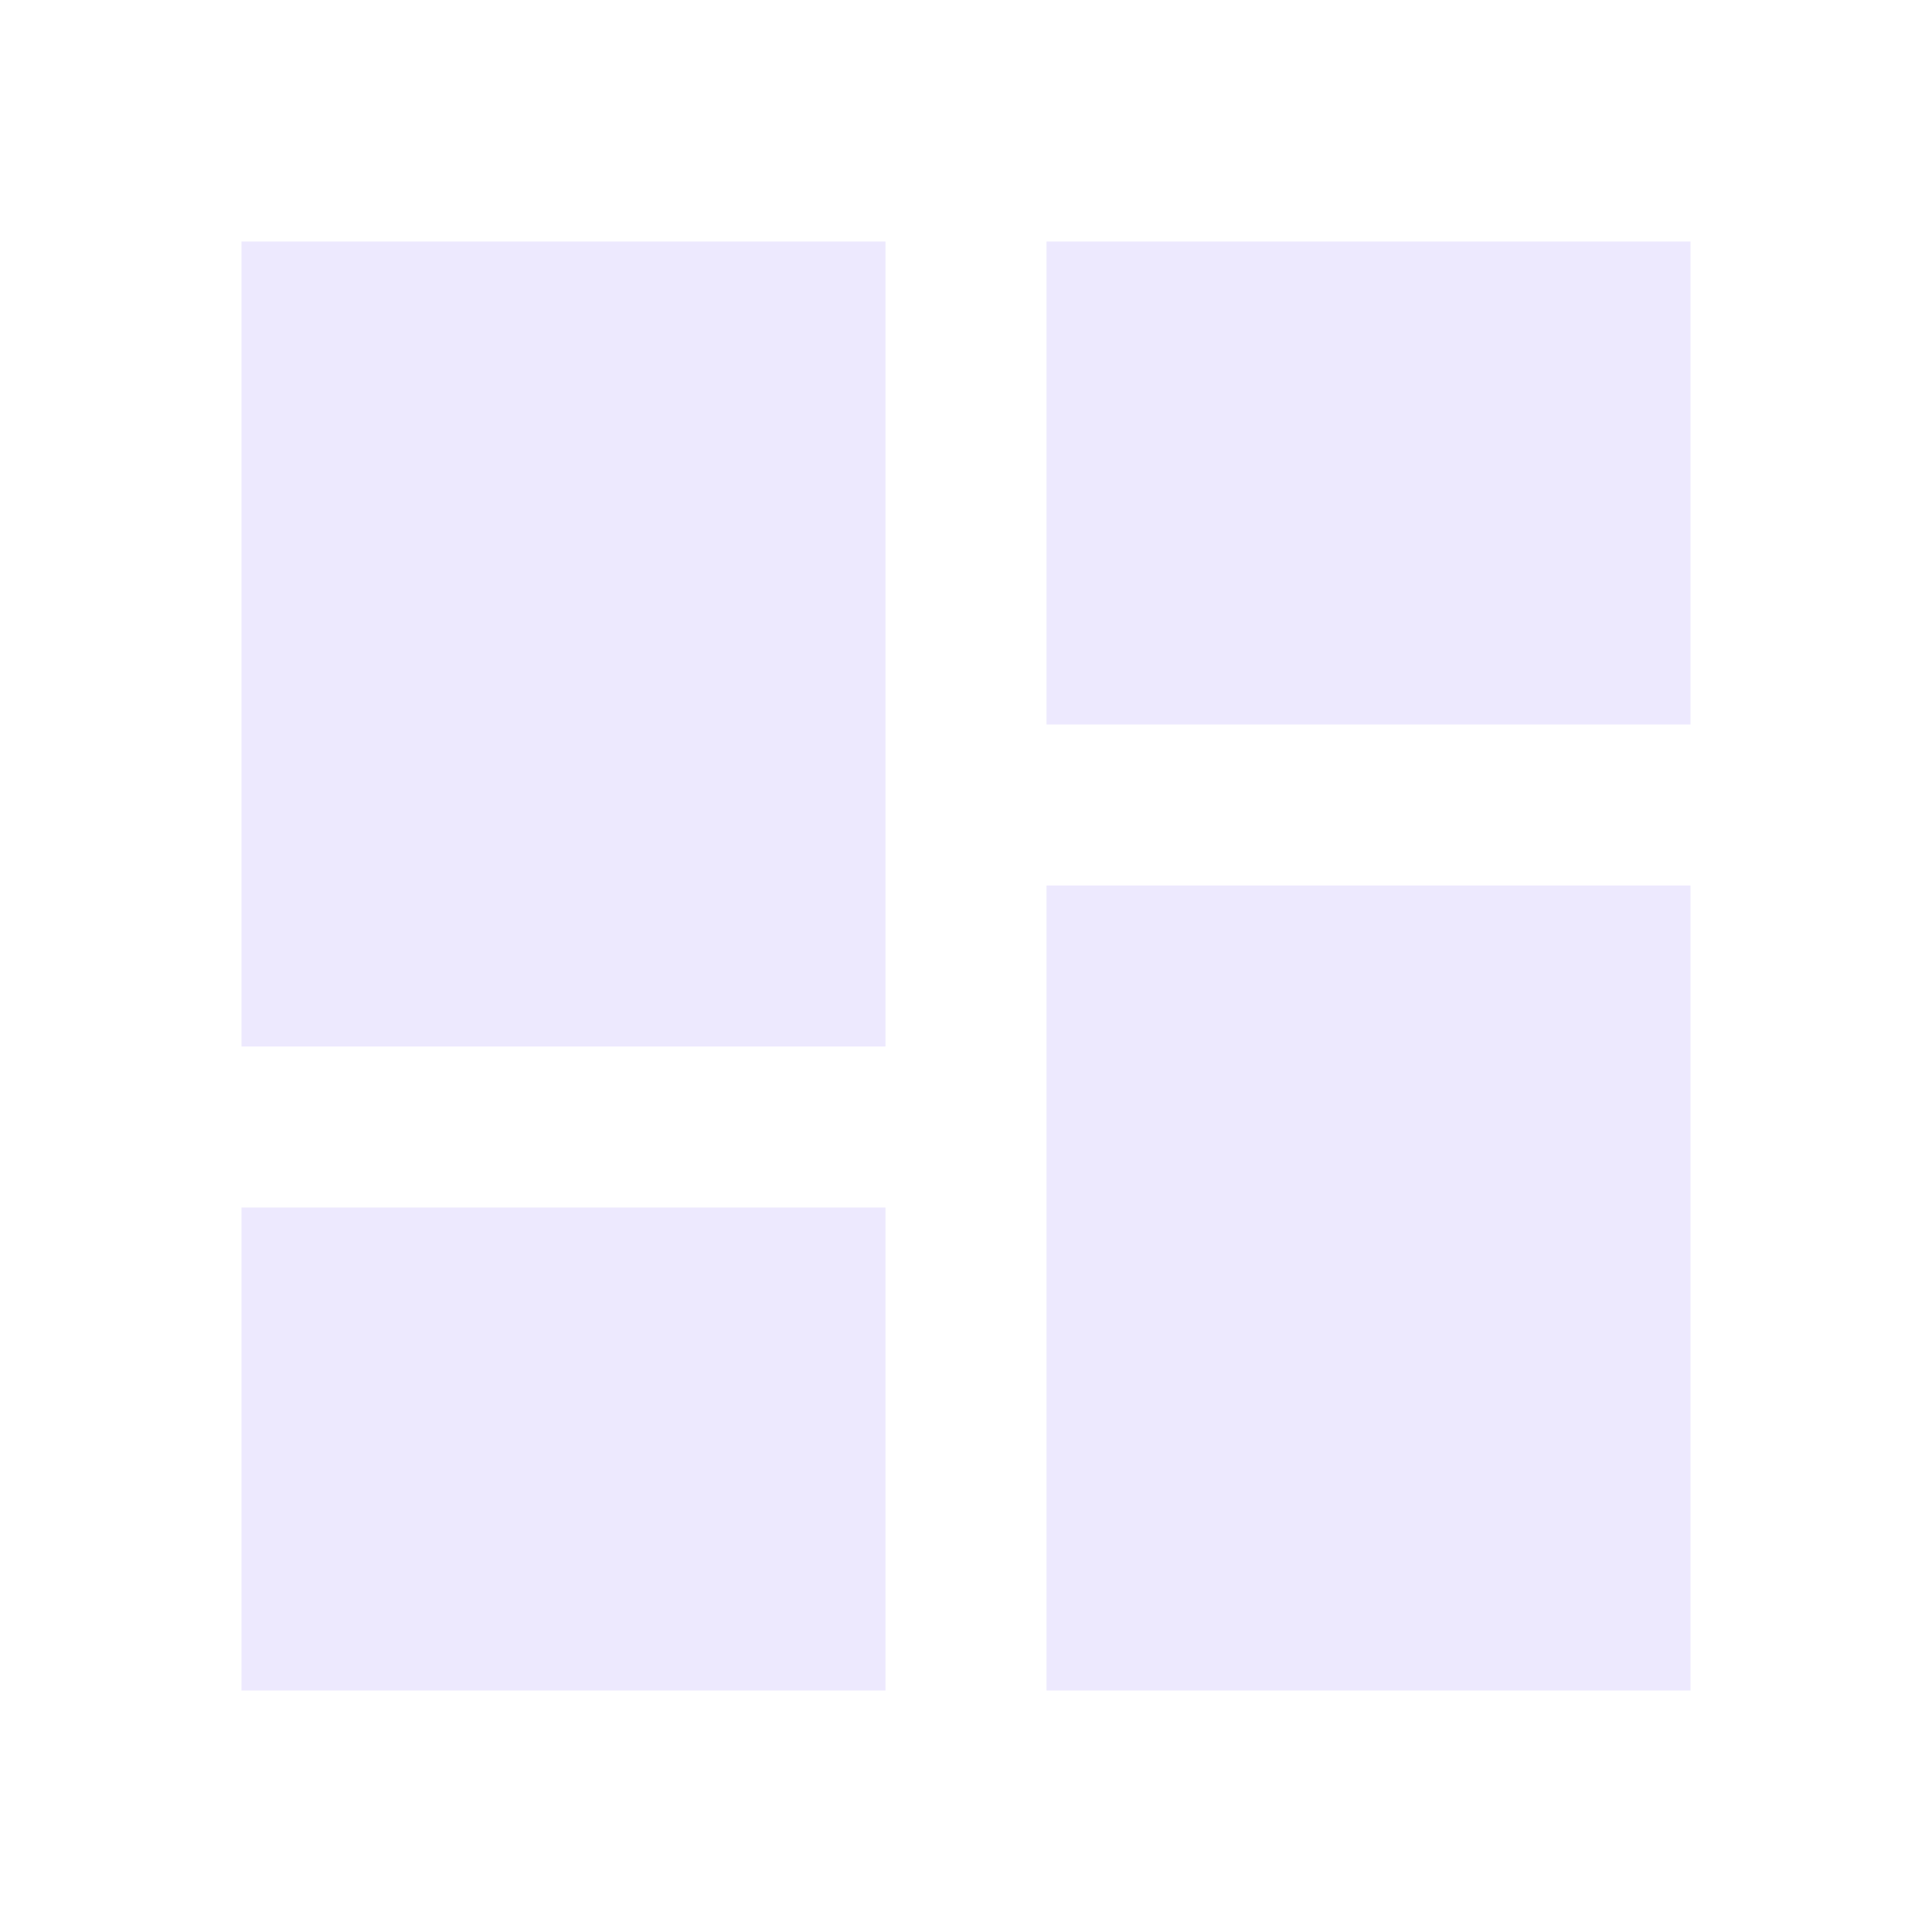
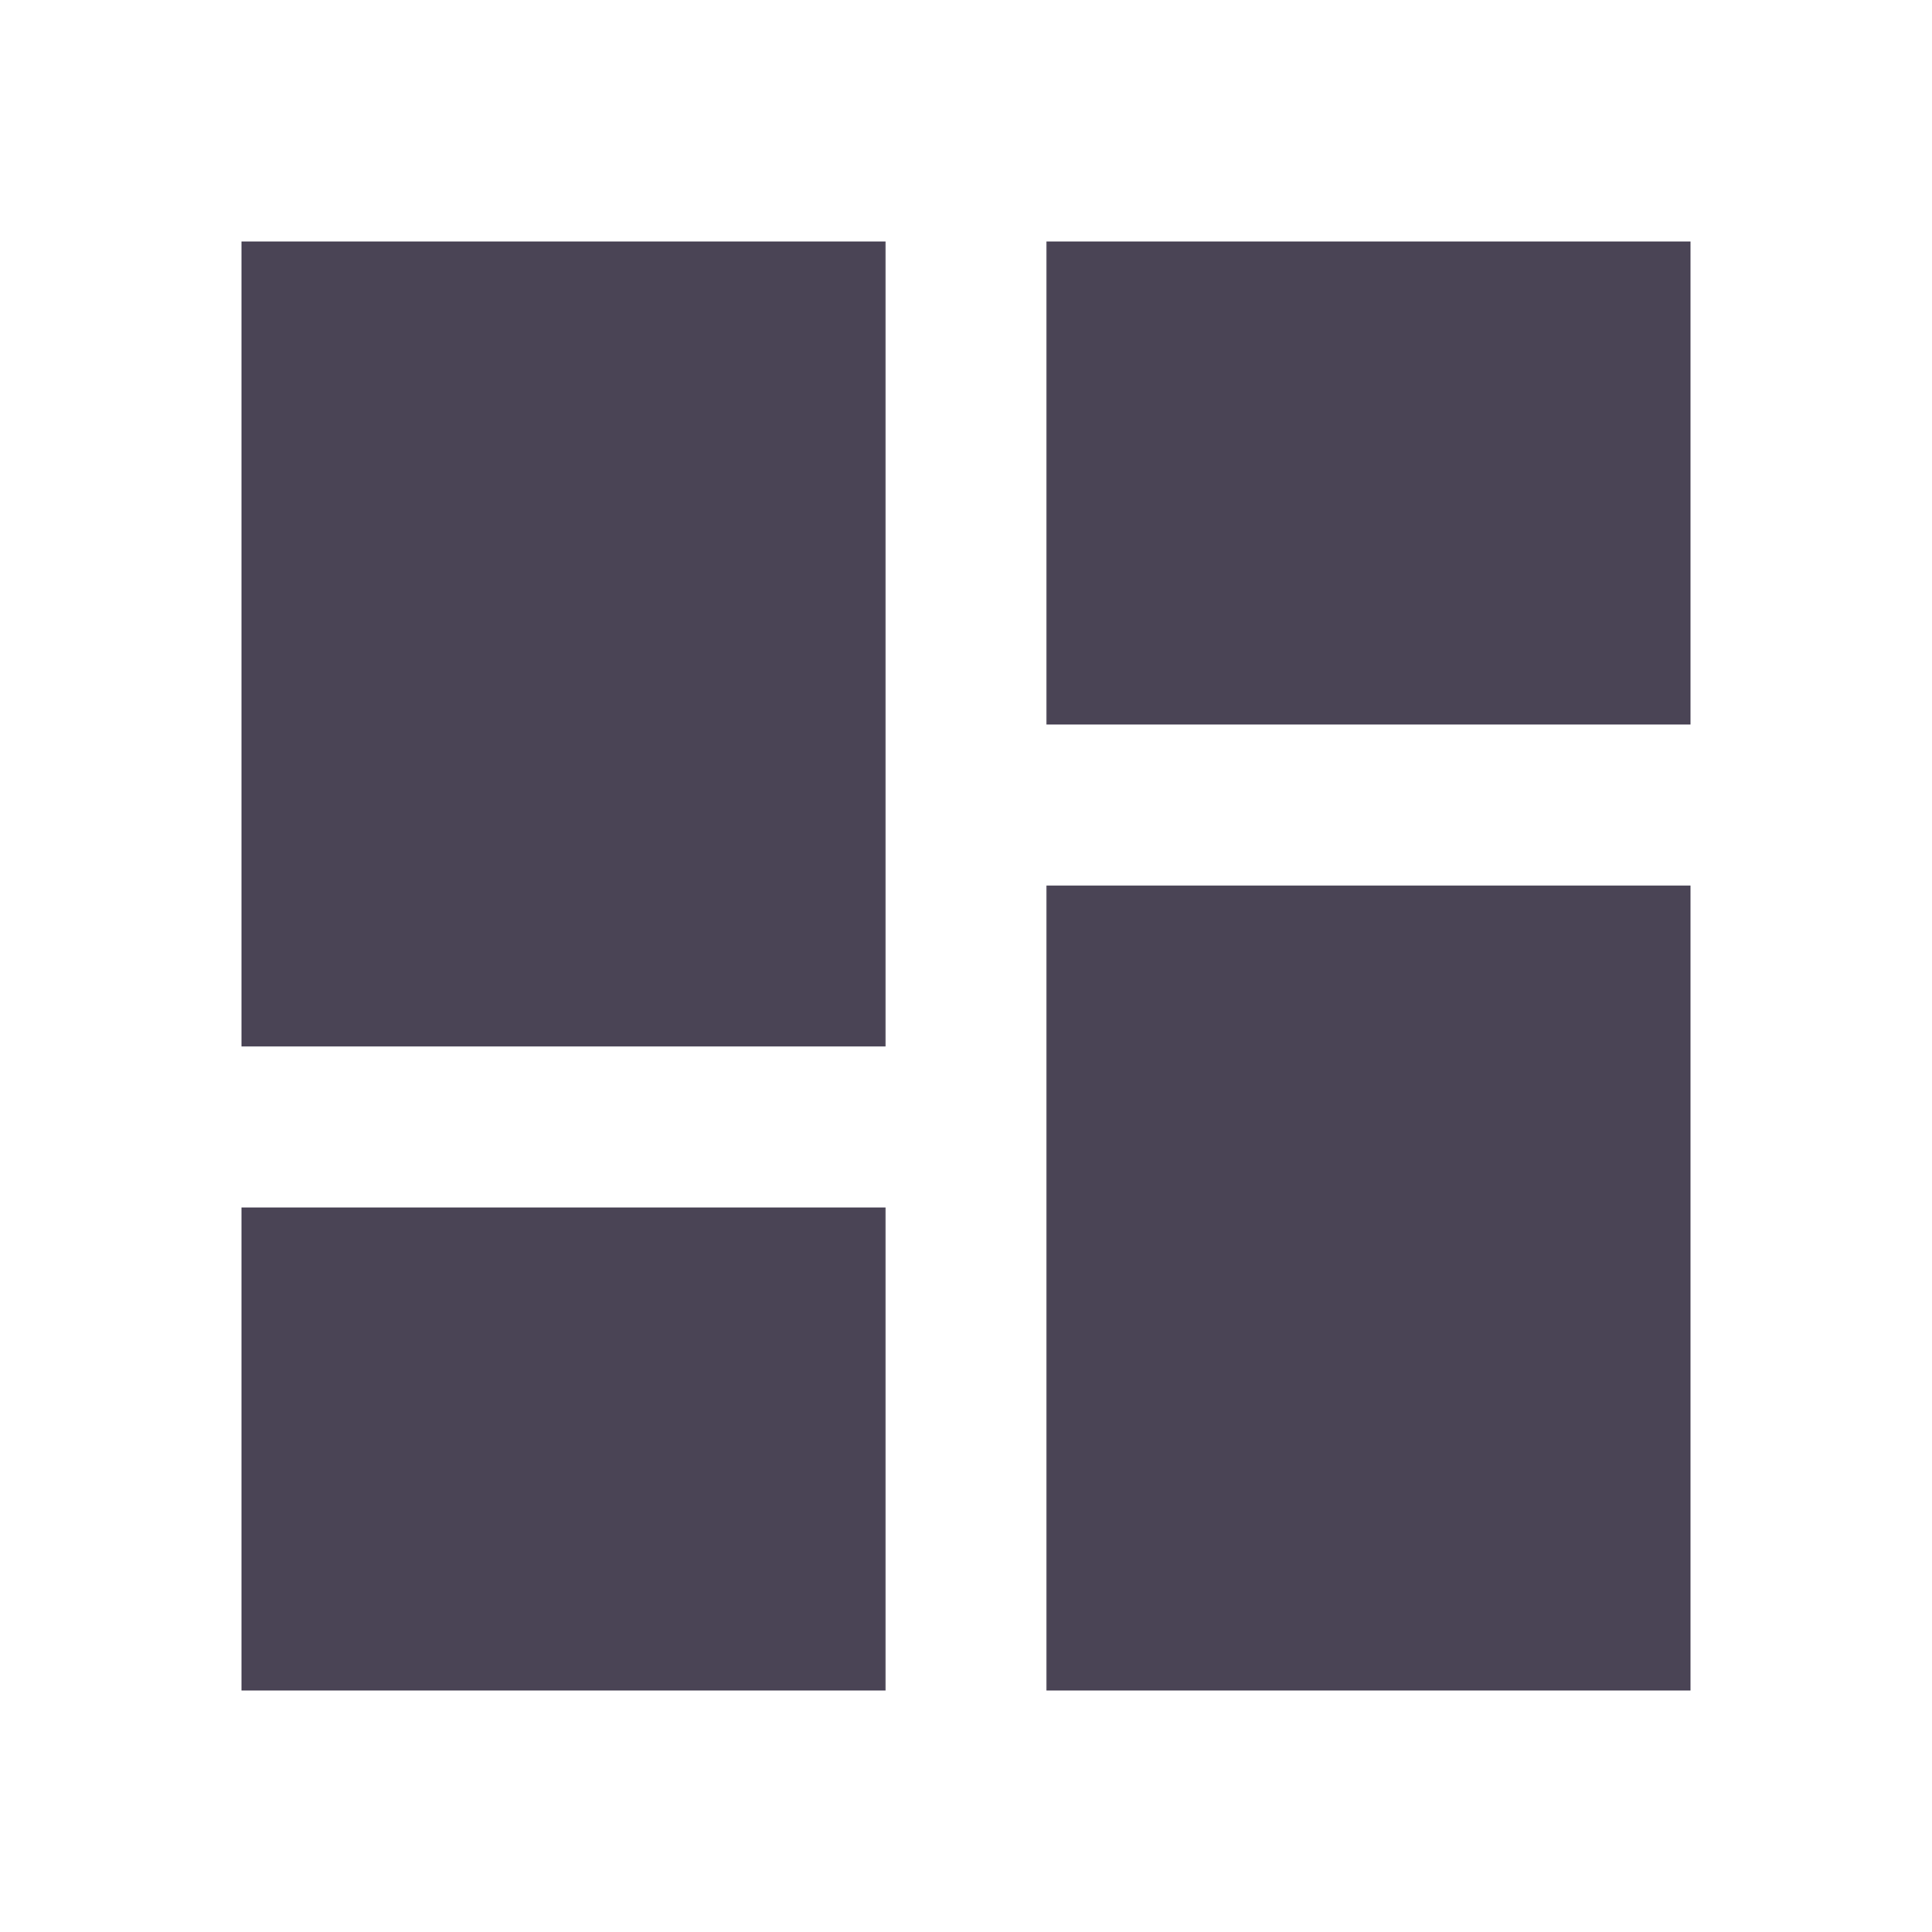
- <svg xmlns="http://www.w3.org/2000/svg" fill="#EDE9FE" height="24" viewBox="0 -960 960 960" width="24">
+ <svg xmlns="http://www.w3.org/2000/svg" fill="#4A4455" height="24" viewBox="0 -960 960 960" width="24">
  <path d="M520-600v-240h320v240H520ZM120-440v-400h320v400H120Zm400 320v-400h320v400H520Zm-400 0v-240h320v240H120Z" />
</svg>
